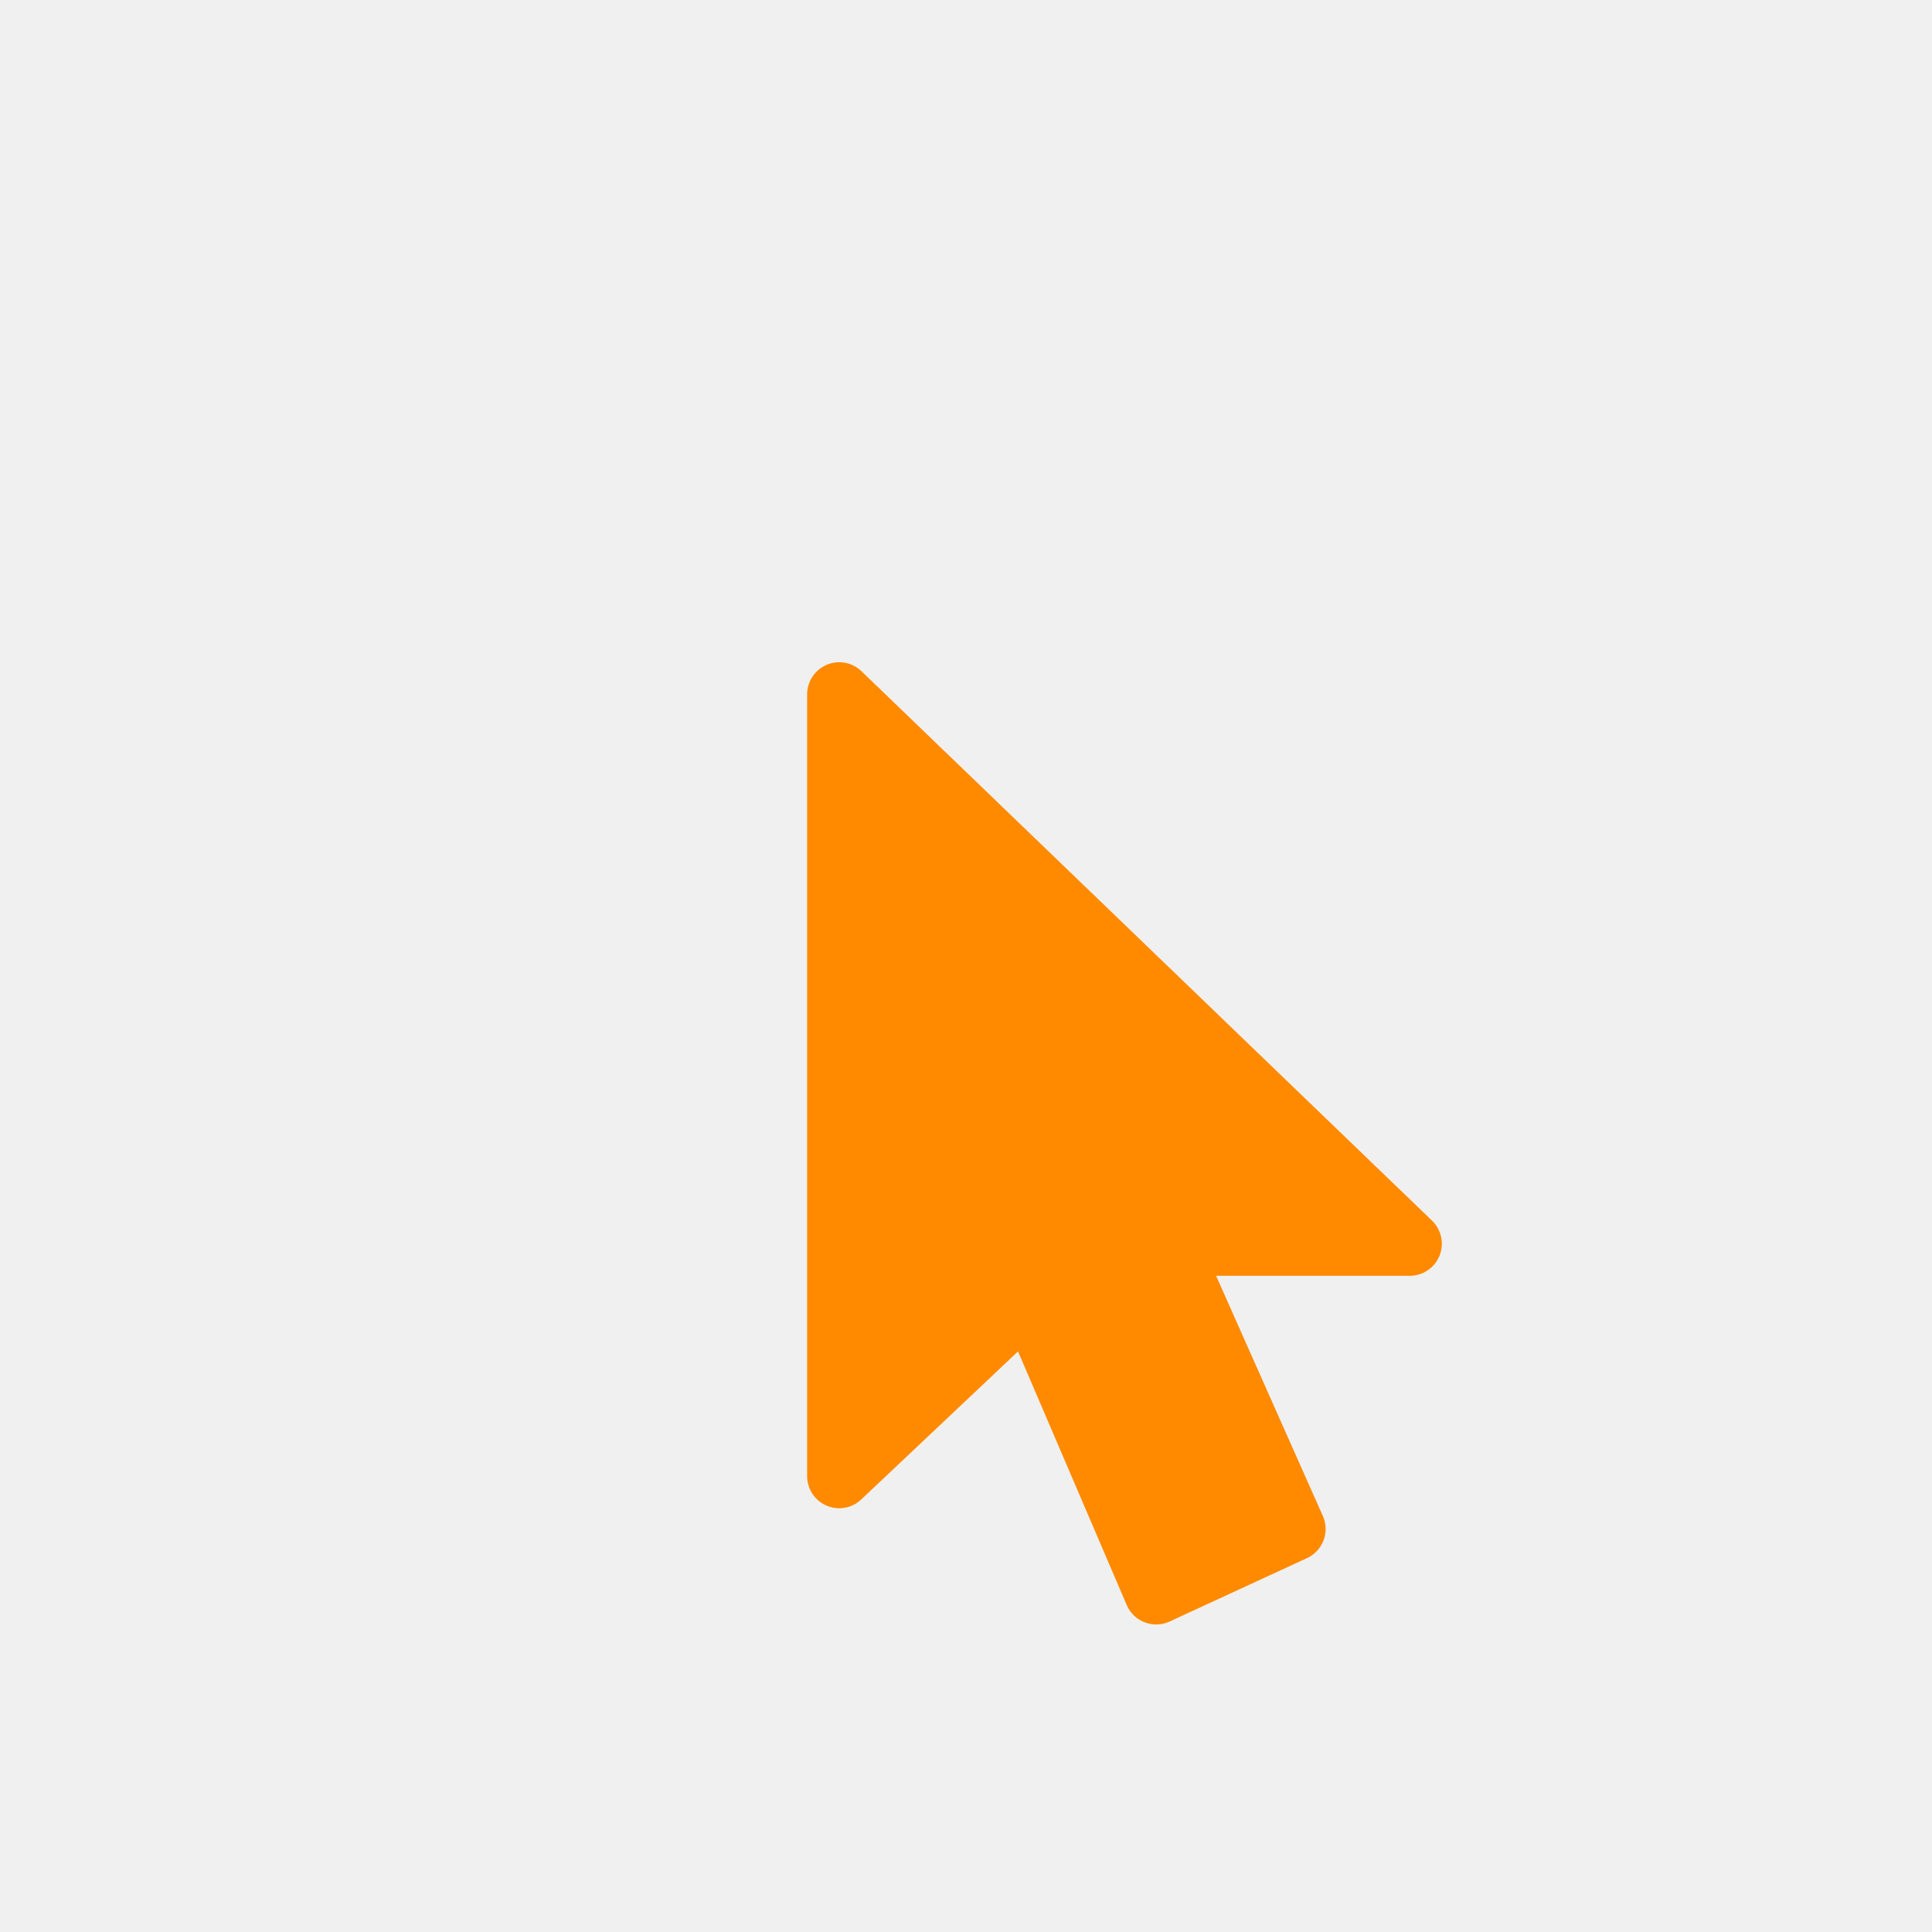
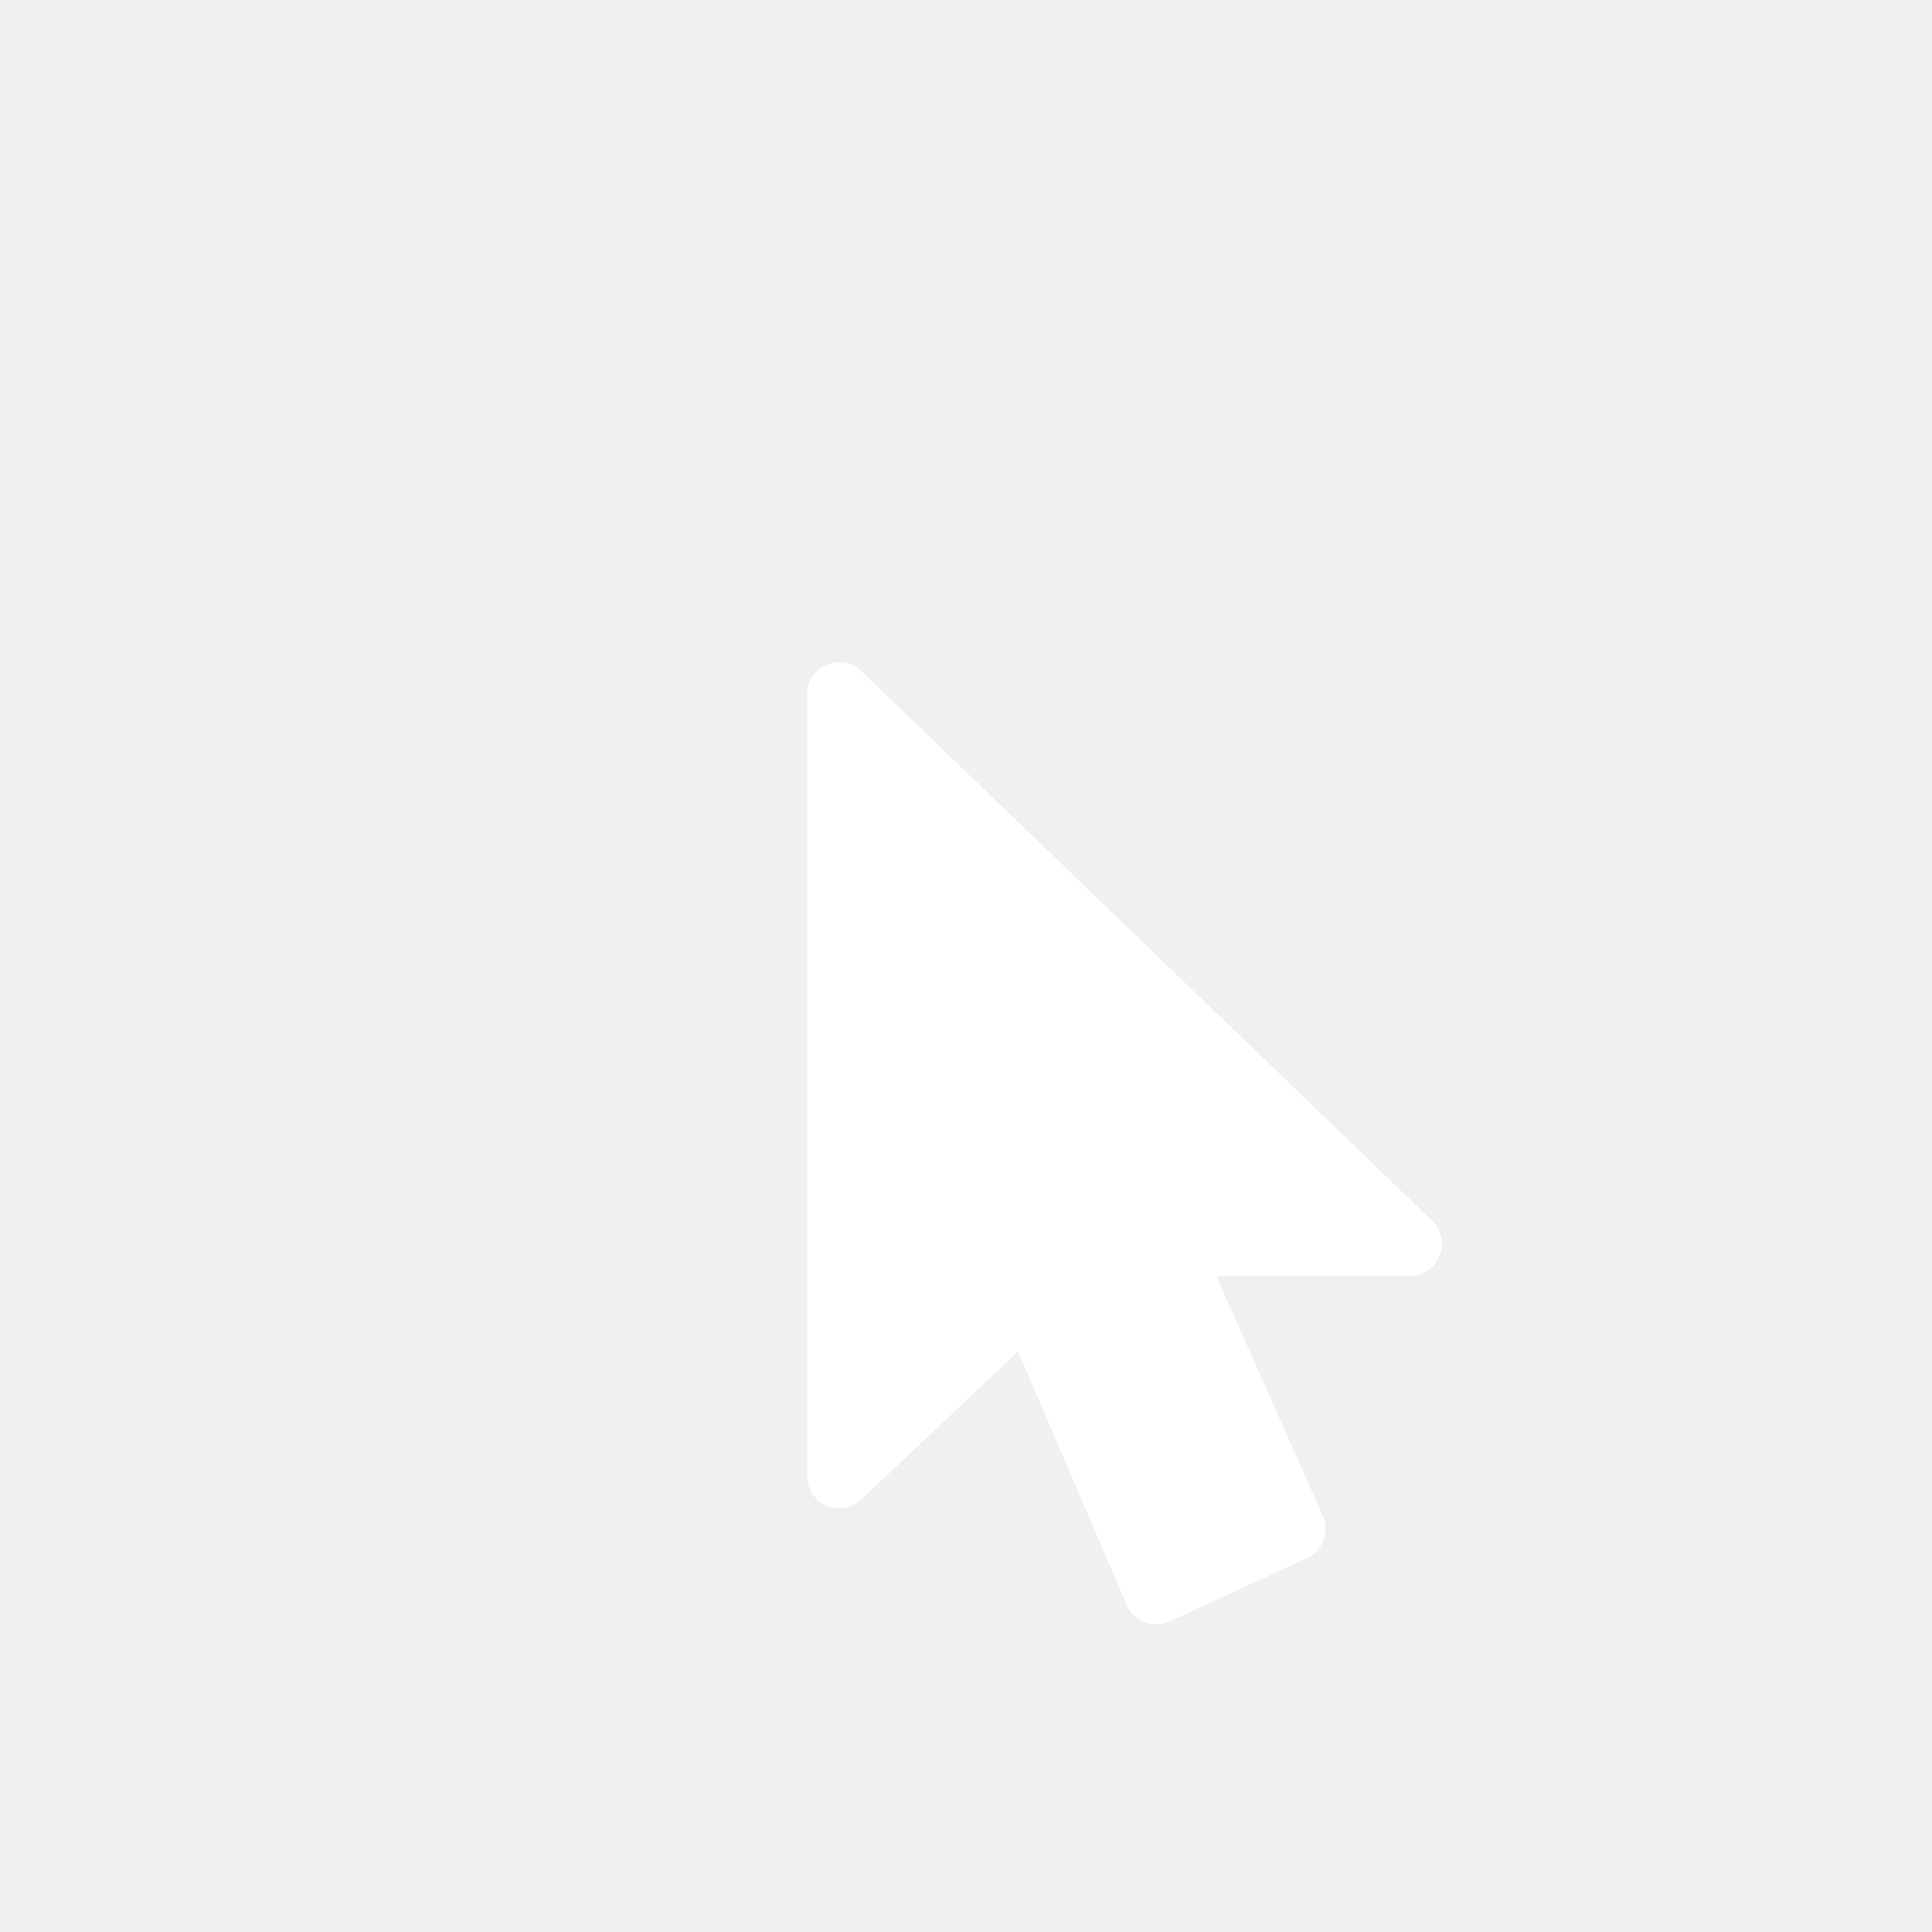
<svg xmlns="http://www.w3.org/2000/svg" width="1024" height="1024" viewBox="0 0 1024 1024">
-   <path d="M444.8 368 L444.8 782.4 L545.6 687.2 L612.8 844 L685.6 810.4 L618.4 659.2 L747.2 659.2 Z" fill="#FF8A00" stroke="#FF8A00" stroke-width="34" stroke-linejoin="round" />
+   <path d="M444.8 368 L444.8 782.4 L545.6 687.2 L612.8 844 L685.6 810.4 L618.4 659.2 L747.2 659.2 Z" fill="#FFFFFF" stroke="#FFFFFF" stroke-width="34" stroke-linejoin="round" />
</svg>
